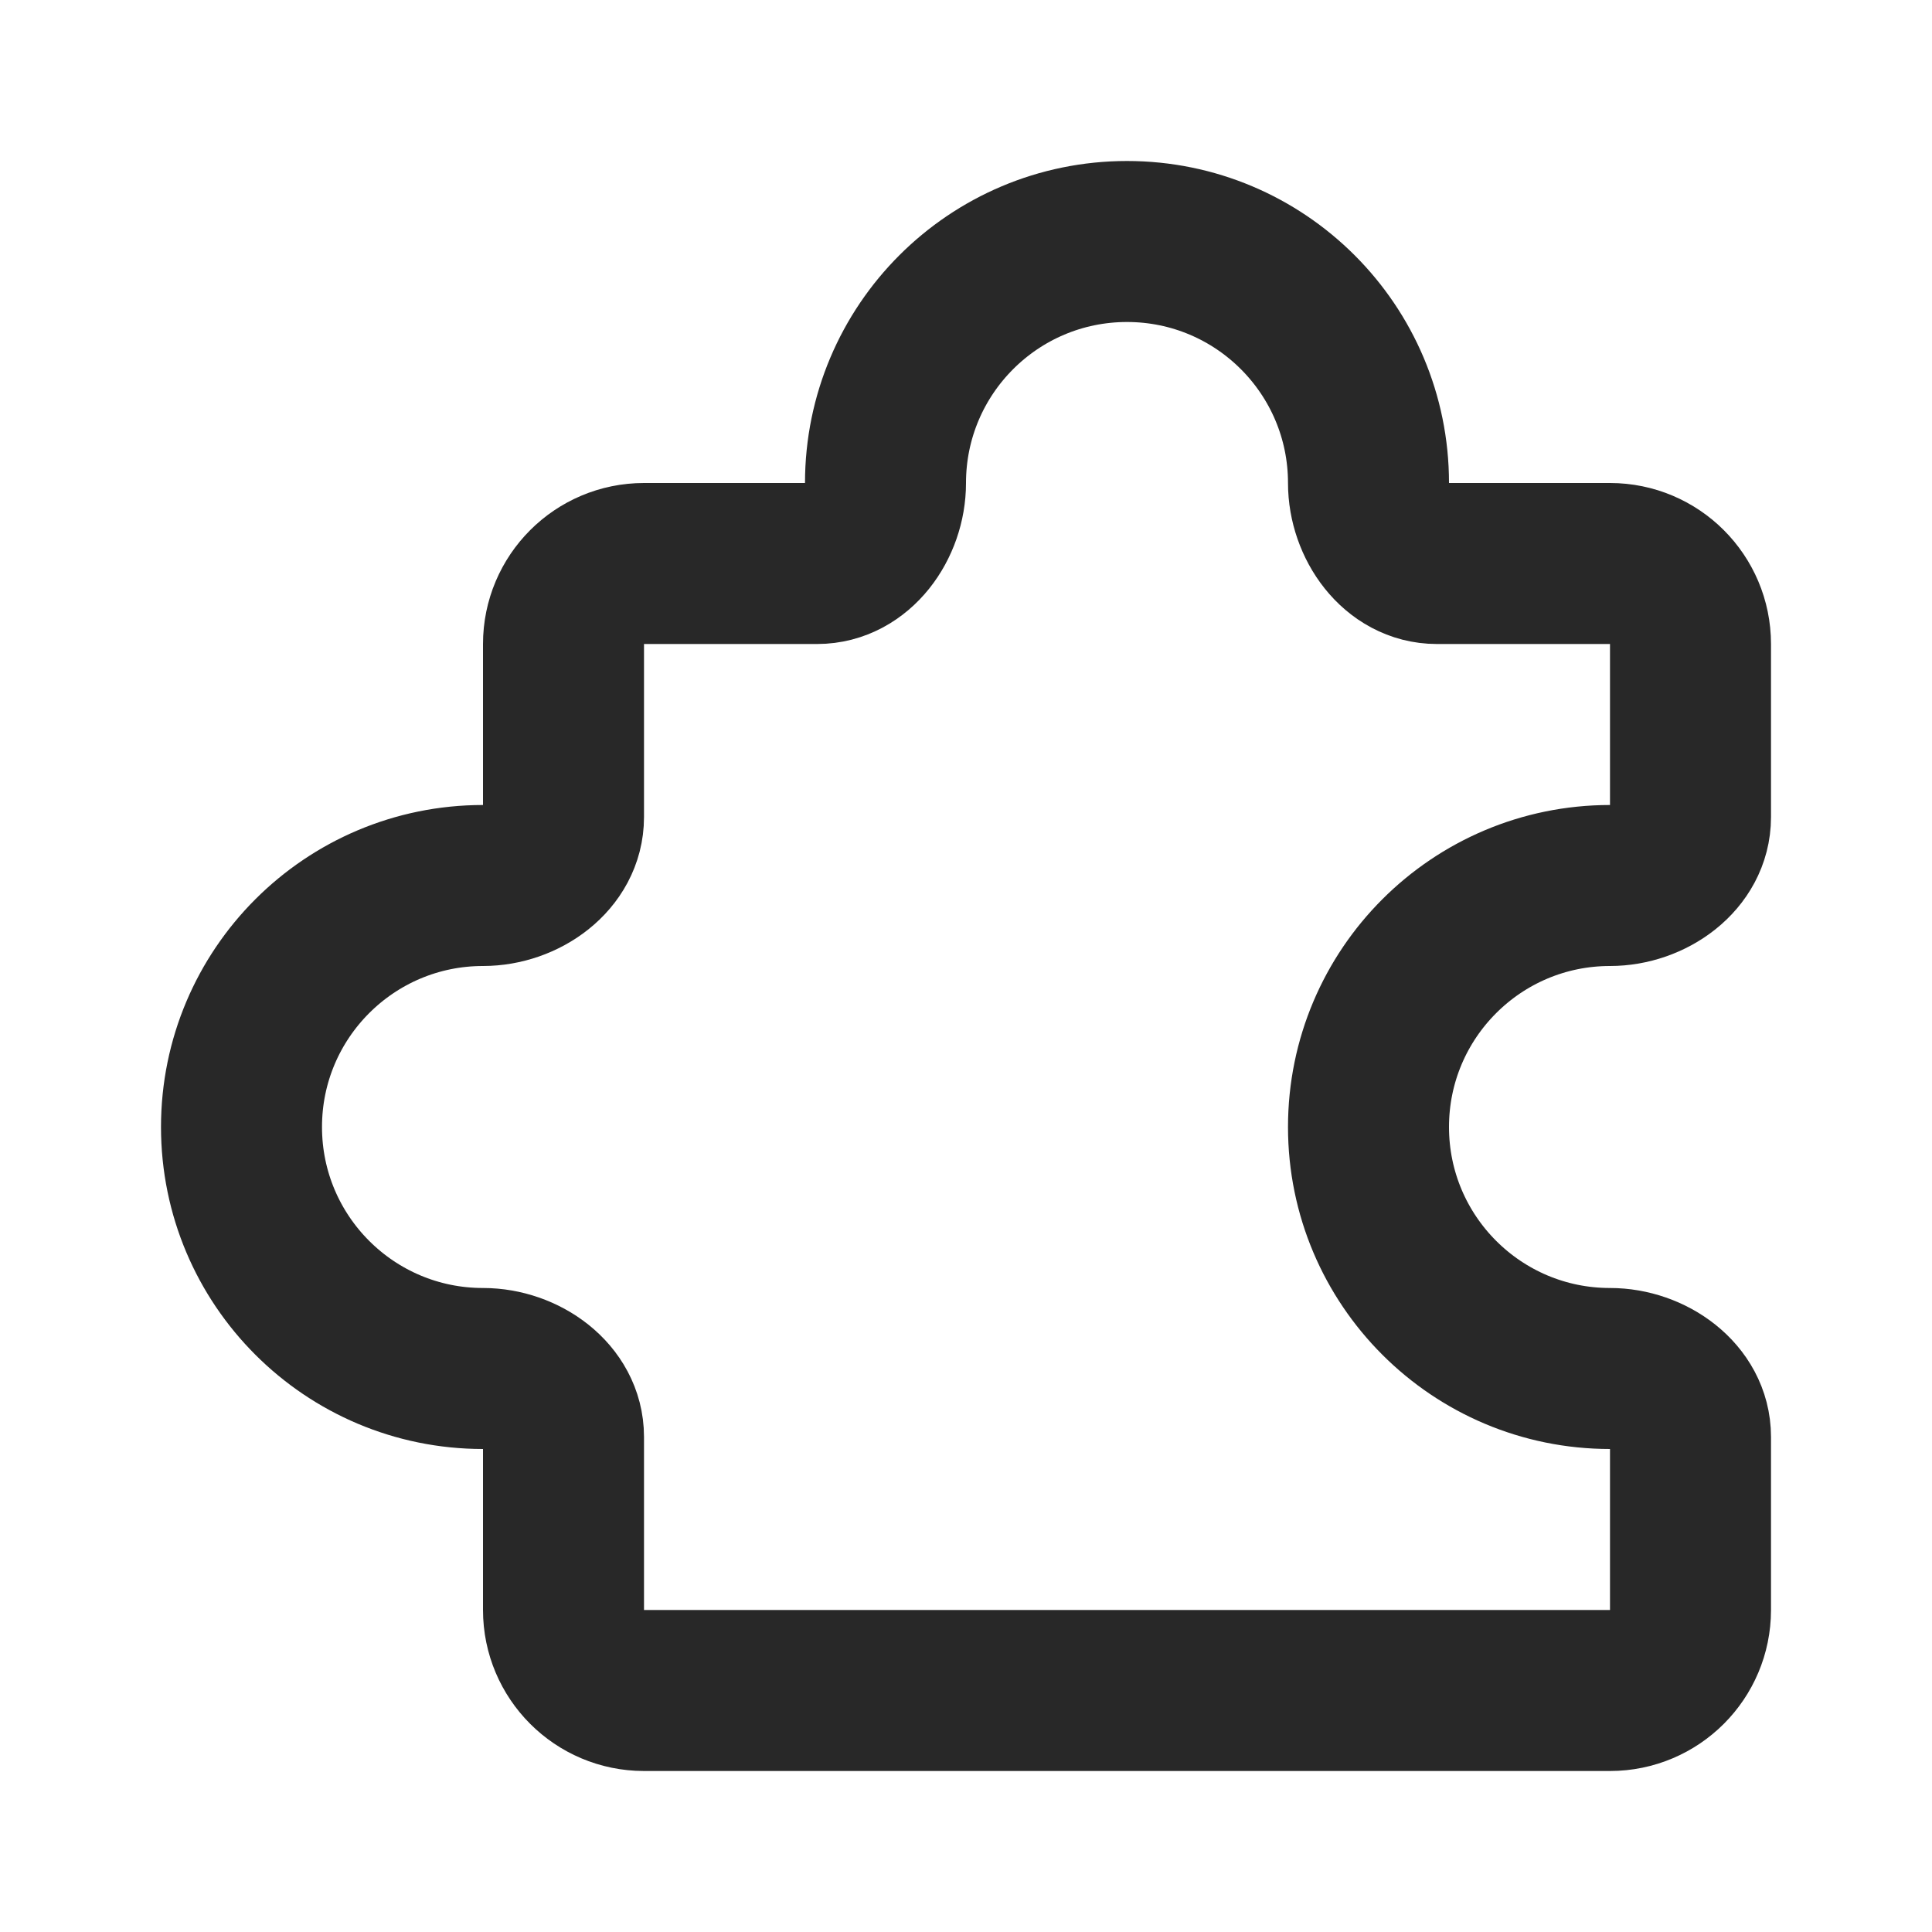
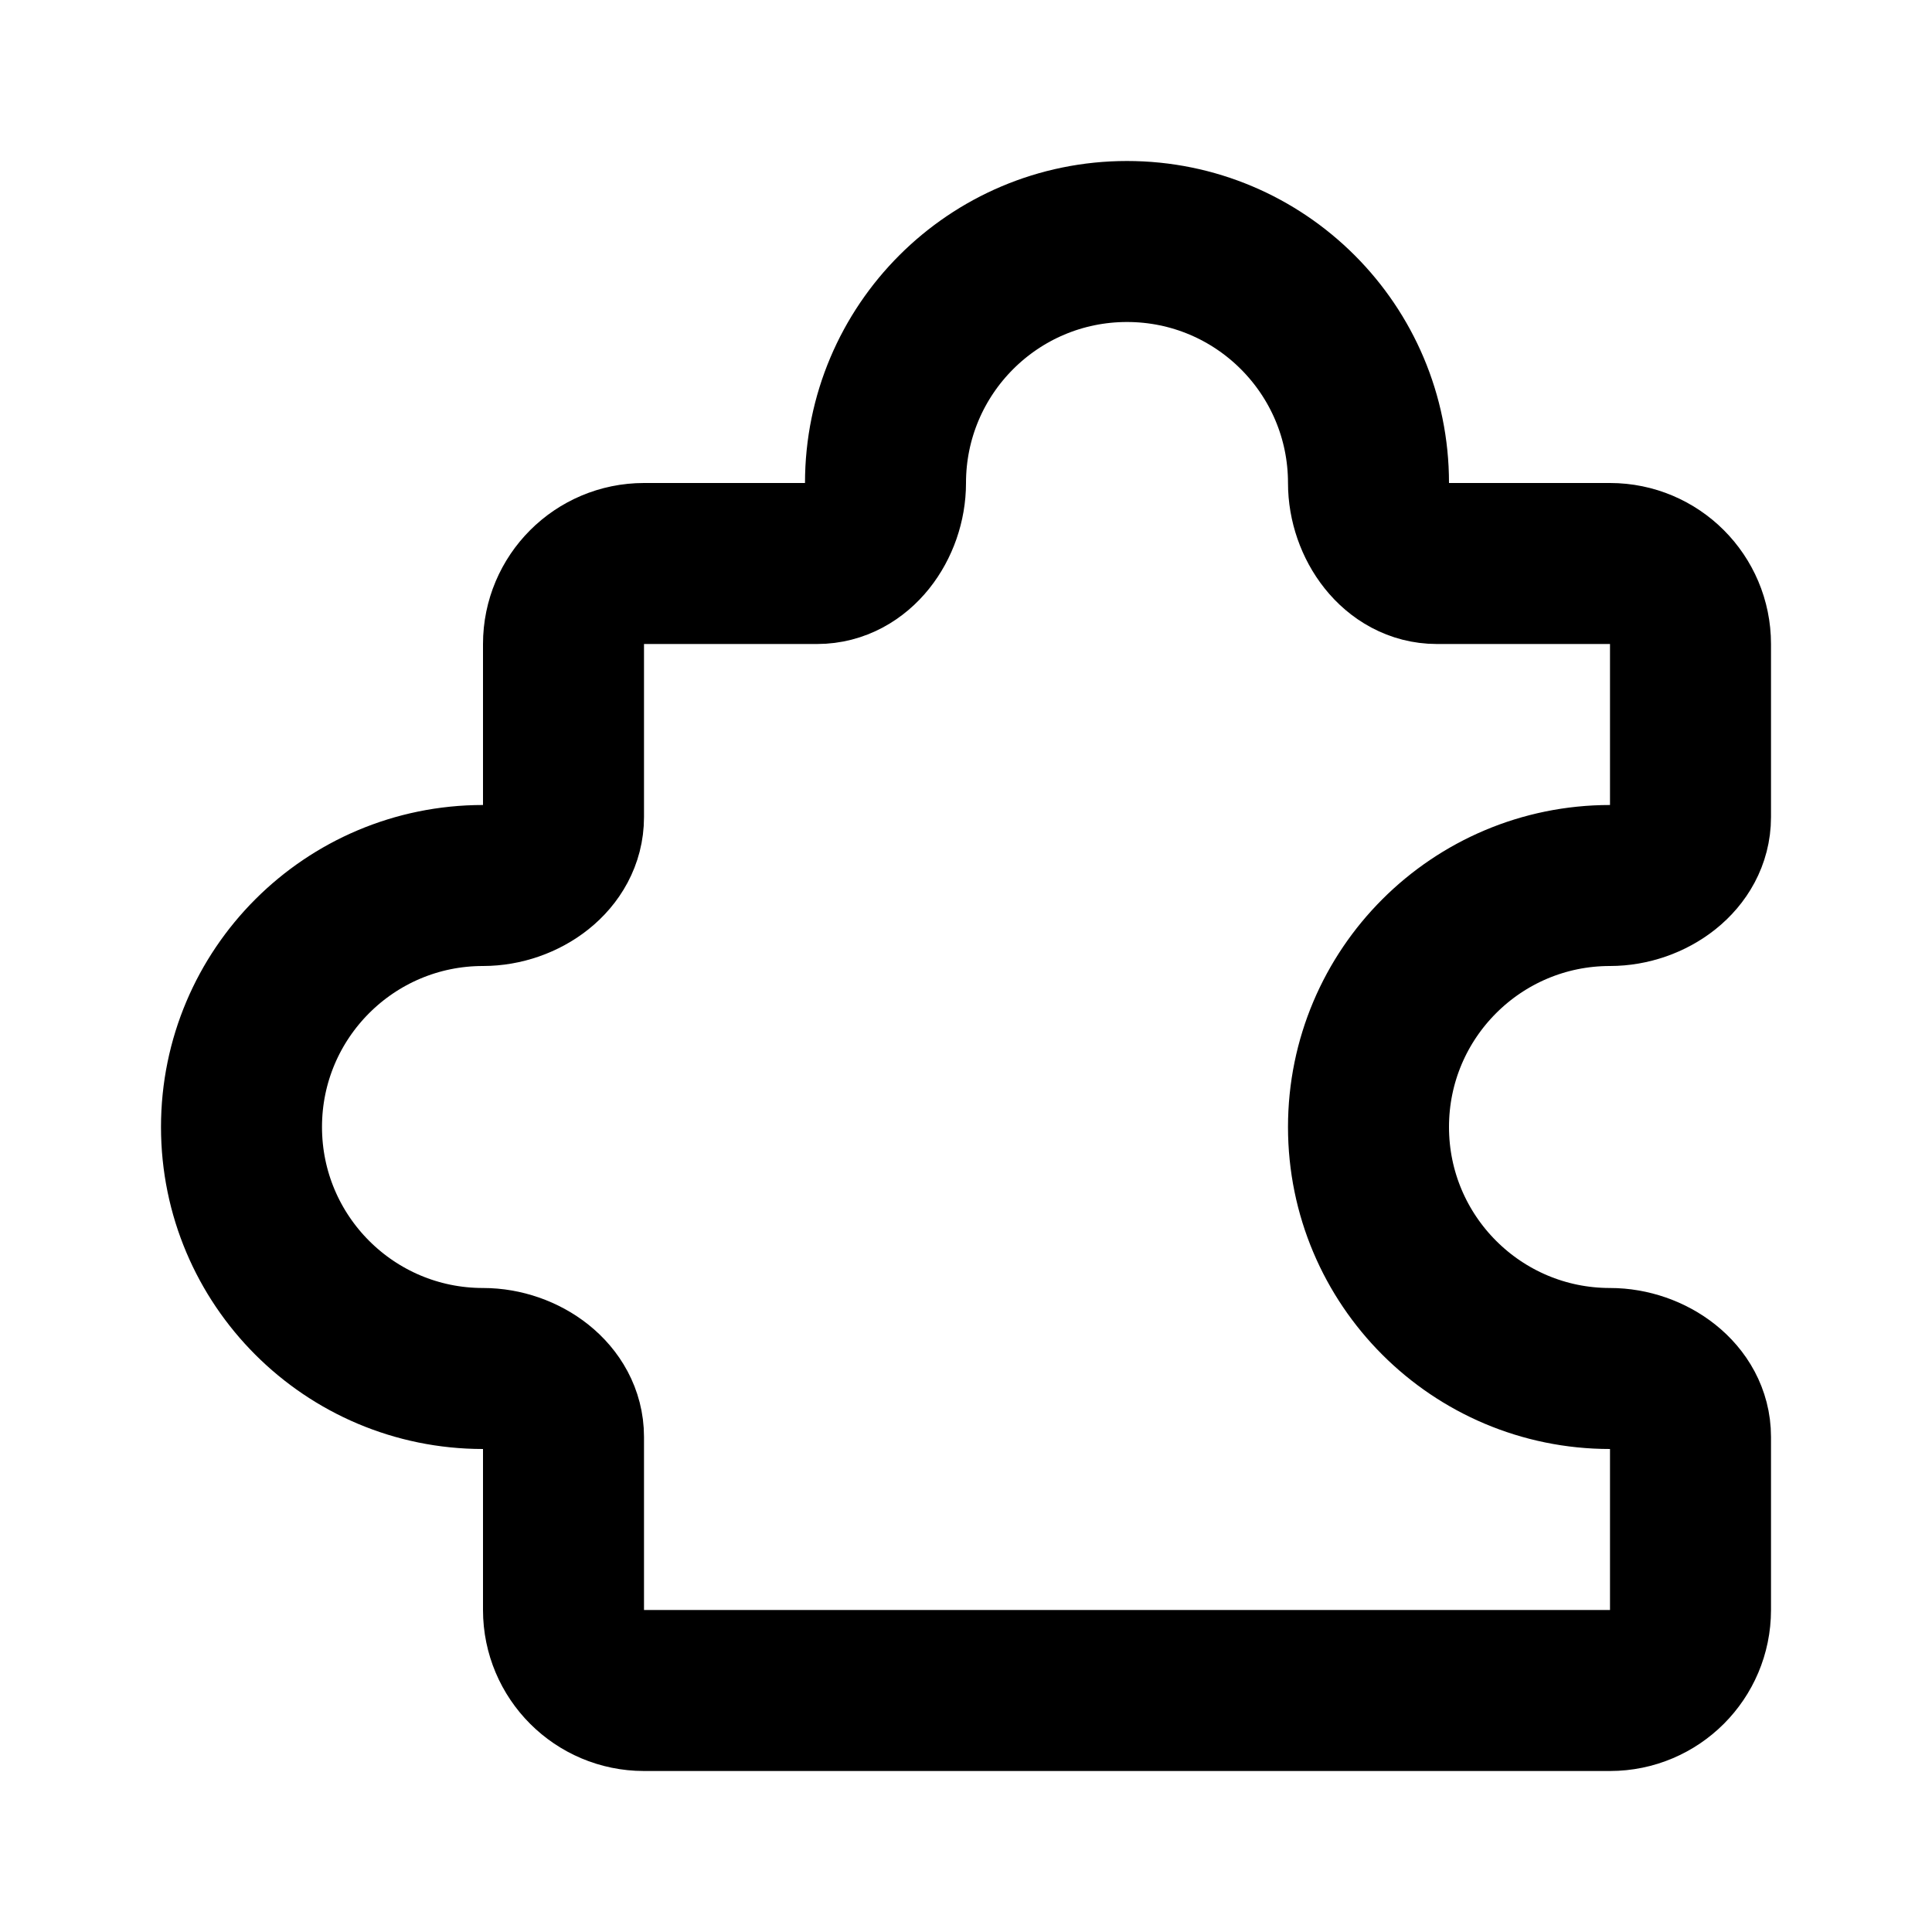
<svg xmlns="http://www.w3.org/2000/svg" width="24" height="24" viewBox="0 0 24 24" fill="none">
-   <path d="M20 7H17.849C17.351 7 17 6.498 17 6C17 4.343 15.657 3 14 3C12.343 3 11 4.343 11 6C11 6.498 10.649 7 10.151 7H8C7.448 7 7 7.448 7 8V10.151C7 10.649 6.498 11 6 11C4.343 11 3 12.343 3 14C3 15.657 4.343 17 6 17C6.498 17 7 17.351 7 17.849V20C7 20.552 7.448 21 8 21L20 21C20.552 21 21 20.552 21 20V17.849C21 17.351 20.497 17 20 17C18.343 17 17 15.657 17 14C17 12.343 18.343 11 20 11C20.497 11 21 10.649 21 10.151L21 8C21 7.448 20.552 7 20 7Z" stroke="#282828" stroke-width="2" stroke-linecap="round" stroke-linejoin="round" />
+   <path d="M20 7H17.849C17.351 7 17 6.498 17 6C17 4.343 15.657 3 14 3C12.343 3 11 4.343 11 6C11 6.498 10.649 7 10.151 7H8C7.448 7 7 7.448 7 8V10.151C7 10.649 6.498 11 6 11C4.343 11 3 12.343 3 14C3 15.657 4.343 17 6 17C6.498 17 7 17.351 7 17.849V20C7 20.552 7.448 21 8 21L20 21C20.552 21 21 20.552 21 20V17.849C21 17.351 20.497 17 20 17C18.343 17 17 15.657 17 14C17 12.343 18.343 11 20 11C20.497 11 21 10.649 21 10.151L21 8C21 7.448 20.552 7 20 7Z" stroke="currentColor" stroke-width="2" stroke-linecap="round" stroke-linejoin="round" />
</svg>
